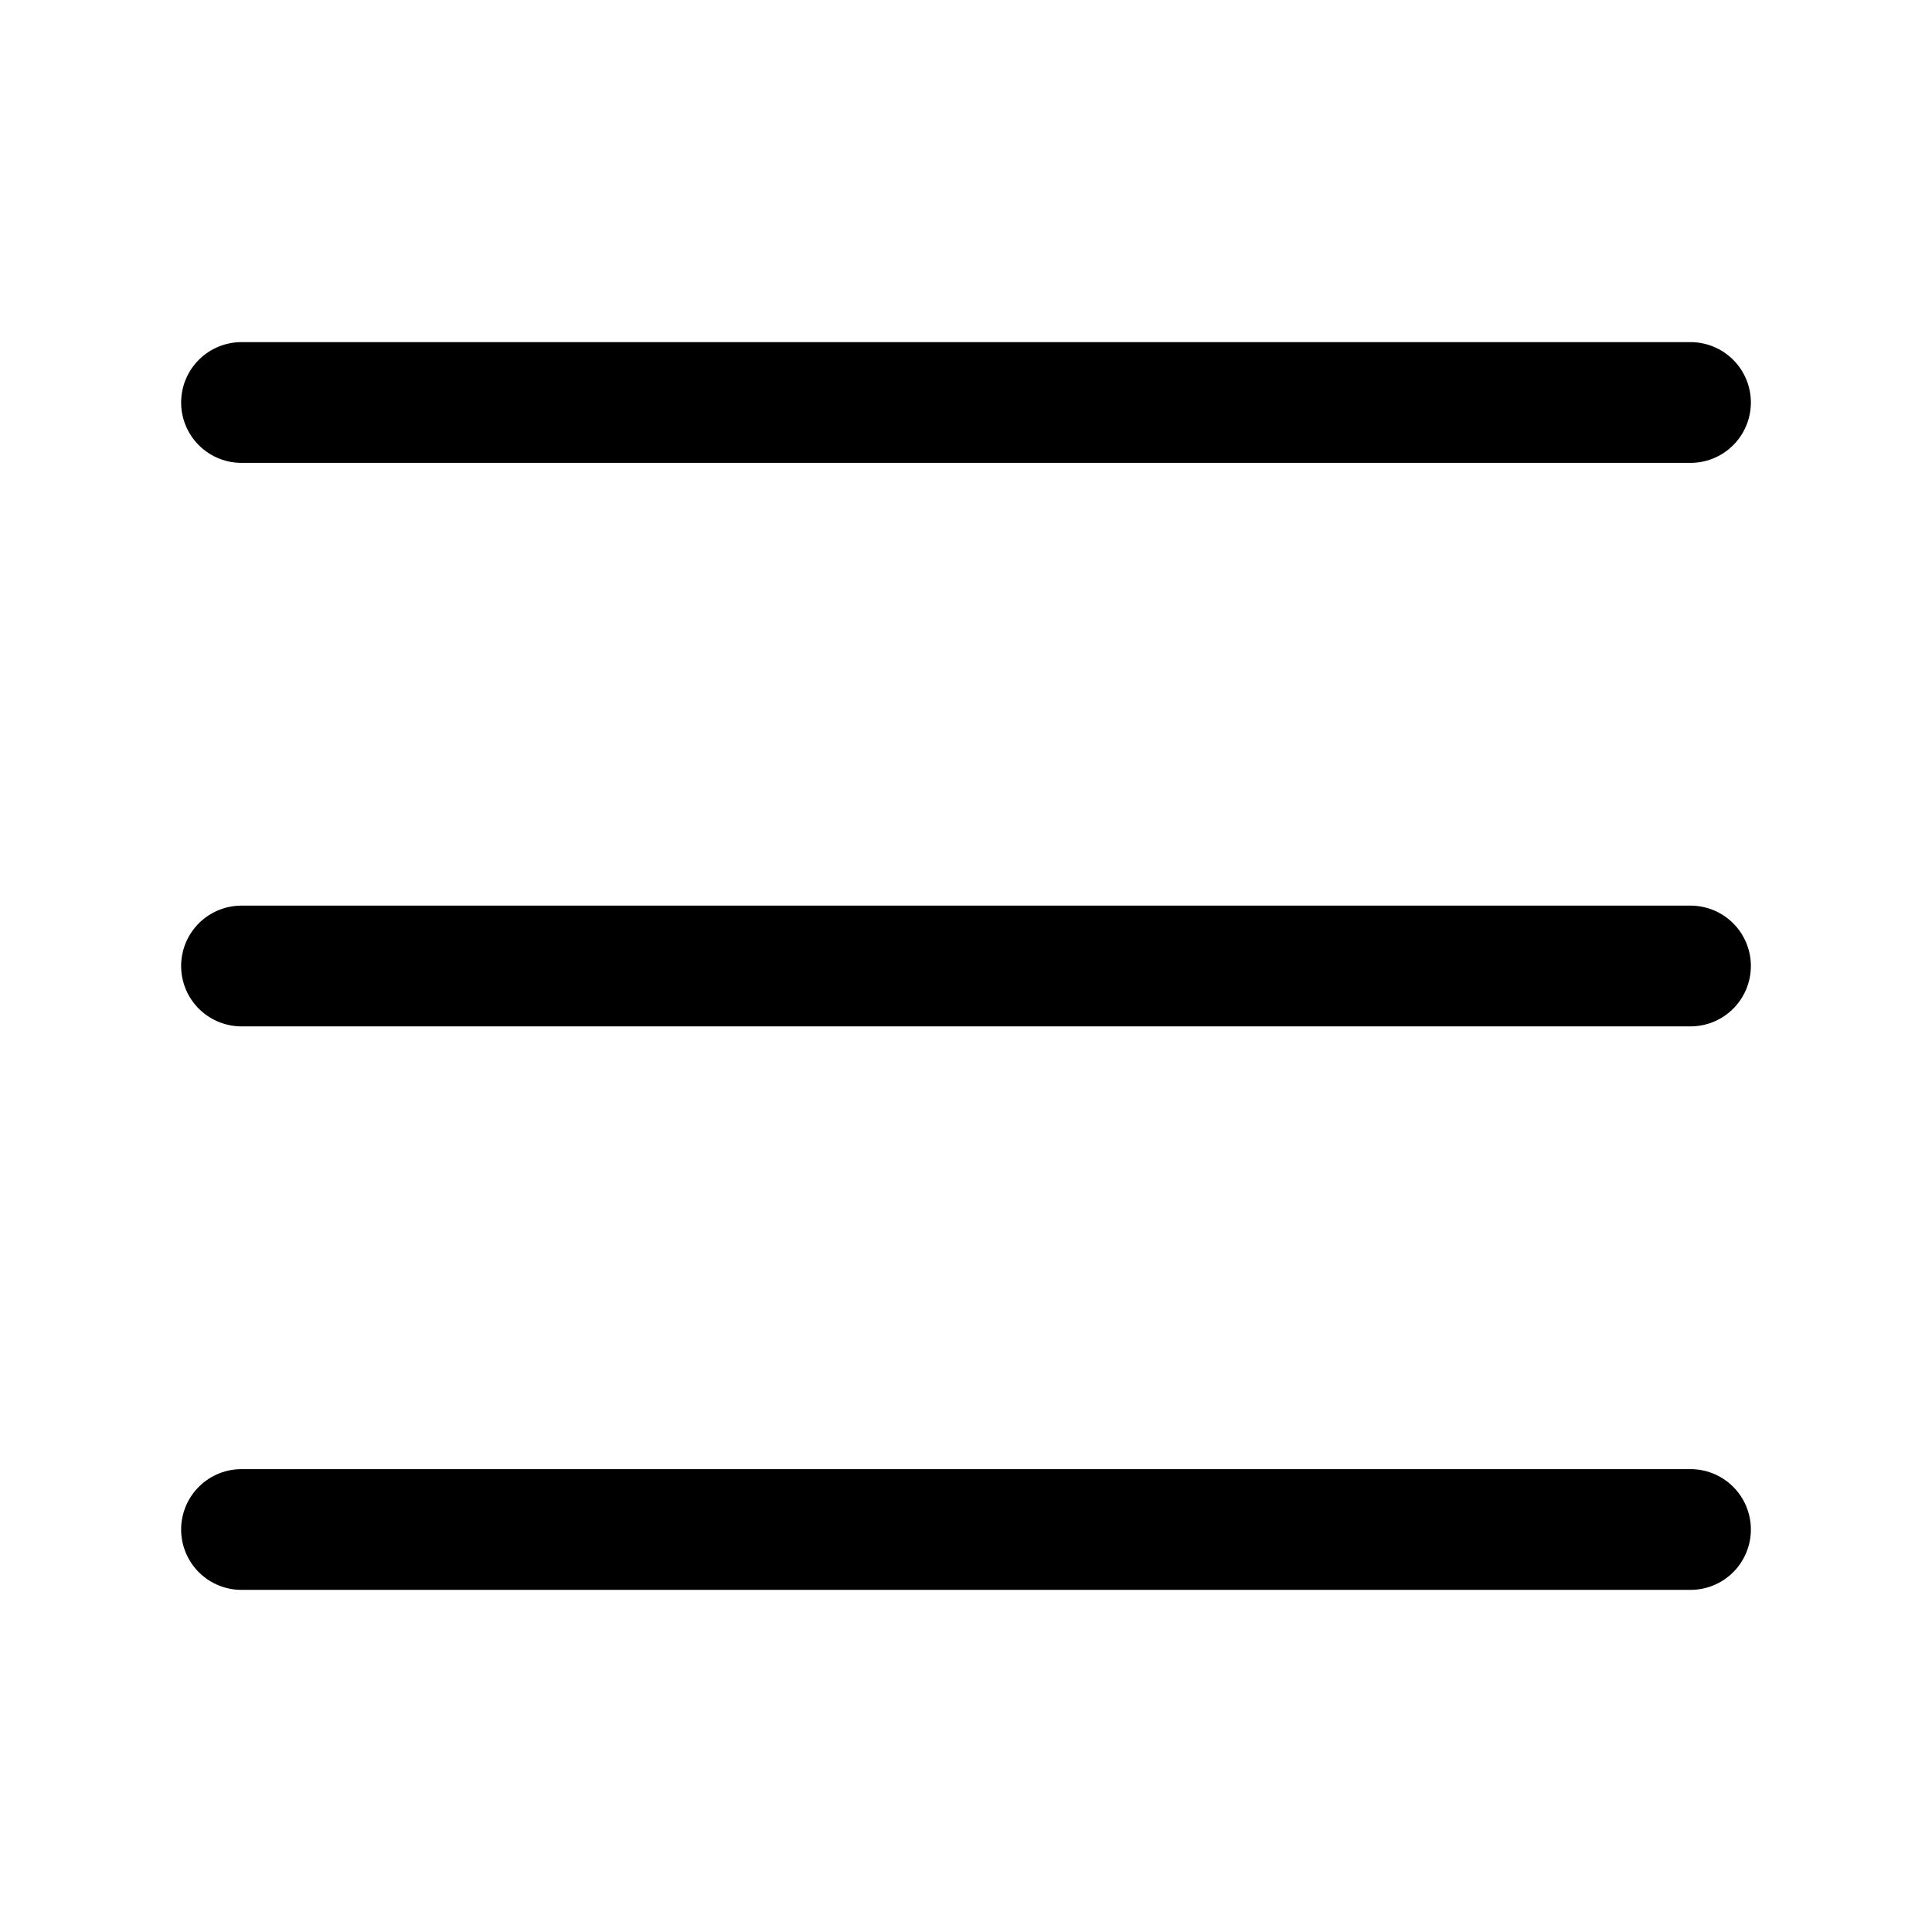
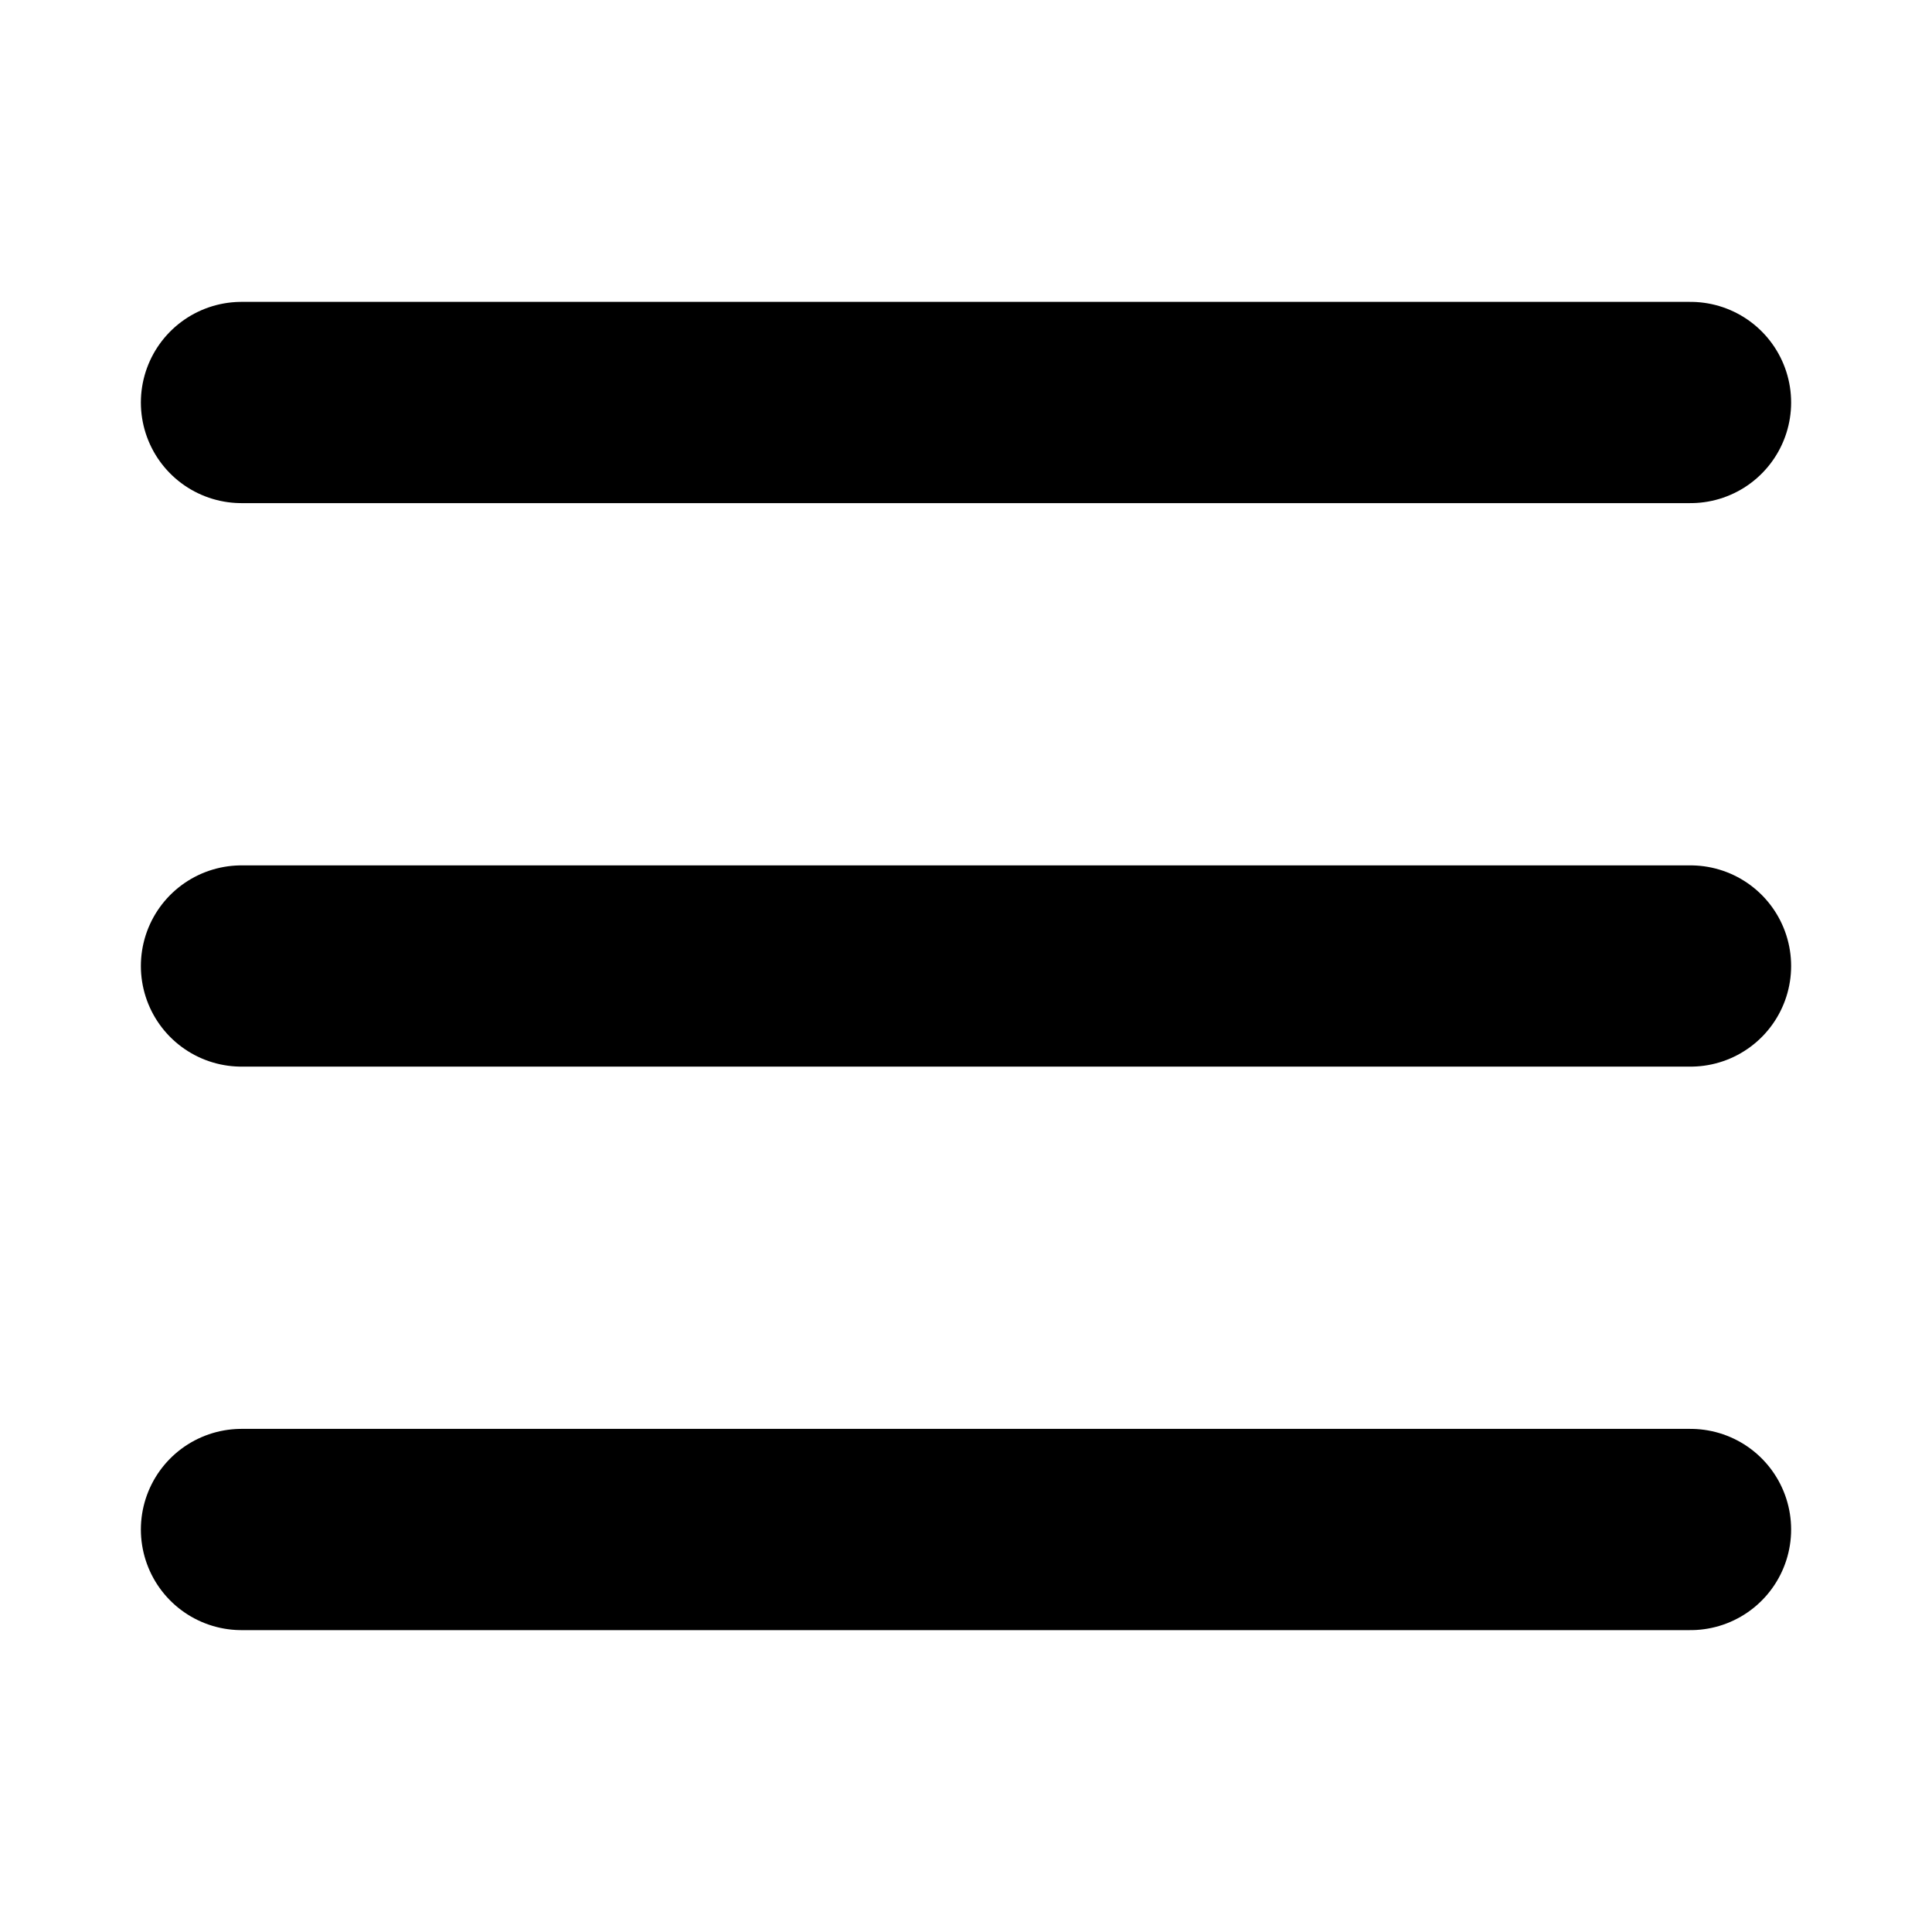
- <svg xmlns="http://www.w3.org/2000/svg" width="24px" height="24px" stroke-width="1.5" viewBox="0 0 24 24" fill="none" color="#000000">
-   <path d="M3 5H21" stroke="#000000" stroke-width="1.5" stroke-linecap="round" stroke-linejoin="round" />
-   <path d="M3 12H21" stroke="#000000" stroke-width="1.5" stroke-linecap="round" stroke-linejoin="round" />
-   <path d="M3 19H21" stroke="#000000" stroke-width="1.5" stroke-linecap="round" stroke-linejoin="round" />
+ <svg xmlns="http://www.w3.org/2000/svg" width="24px" height="24px" stroke-width="2.5" viewBox="0 0 24 24" fill="none" color="#000000">
+   <path d="M3 5H21" stroke="#000000" stroke-width="2.5" stroke-linecap="round" stroke-linejoin="round" />
+   <path d="M3 12H21" stroke="#000000" stroke-width="2.5" stroke-linecap="round" stroke-linejoin="round" />
+   <path d="M3 19H21" stroke="#000000" stroke-width="2.5" stroke-linecap="round" stroke-linejoin="round" />
</svg>
